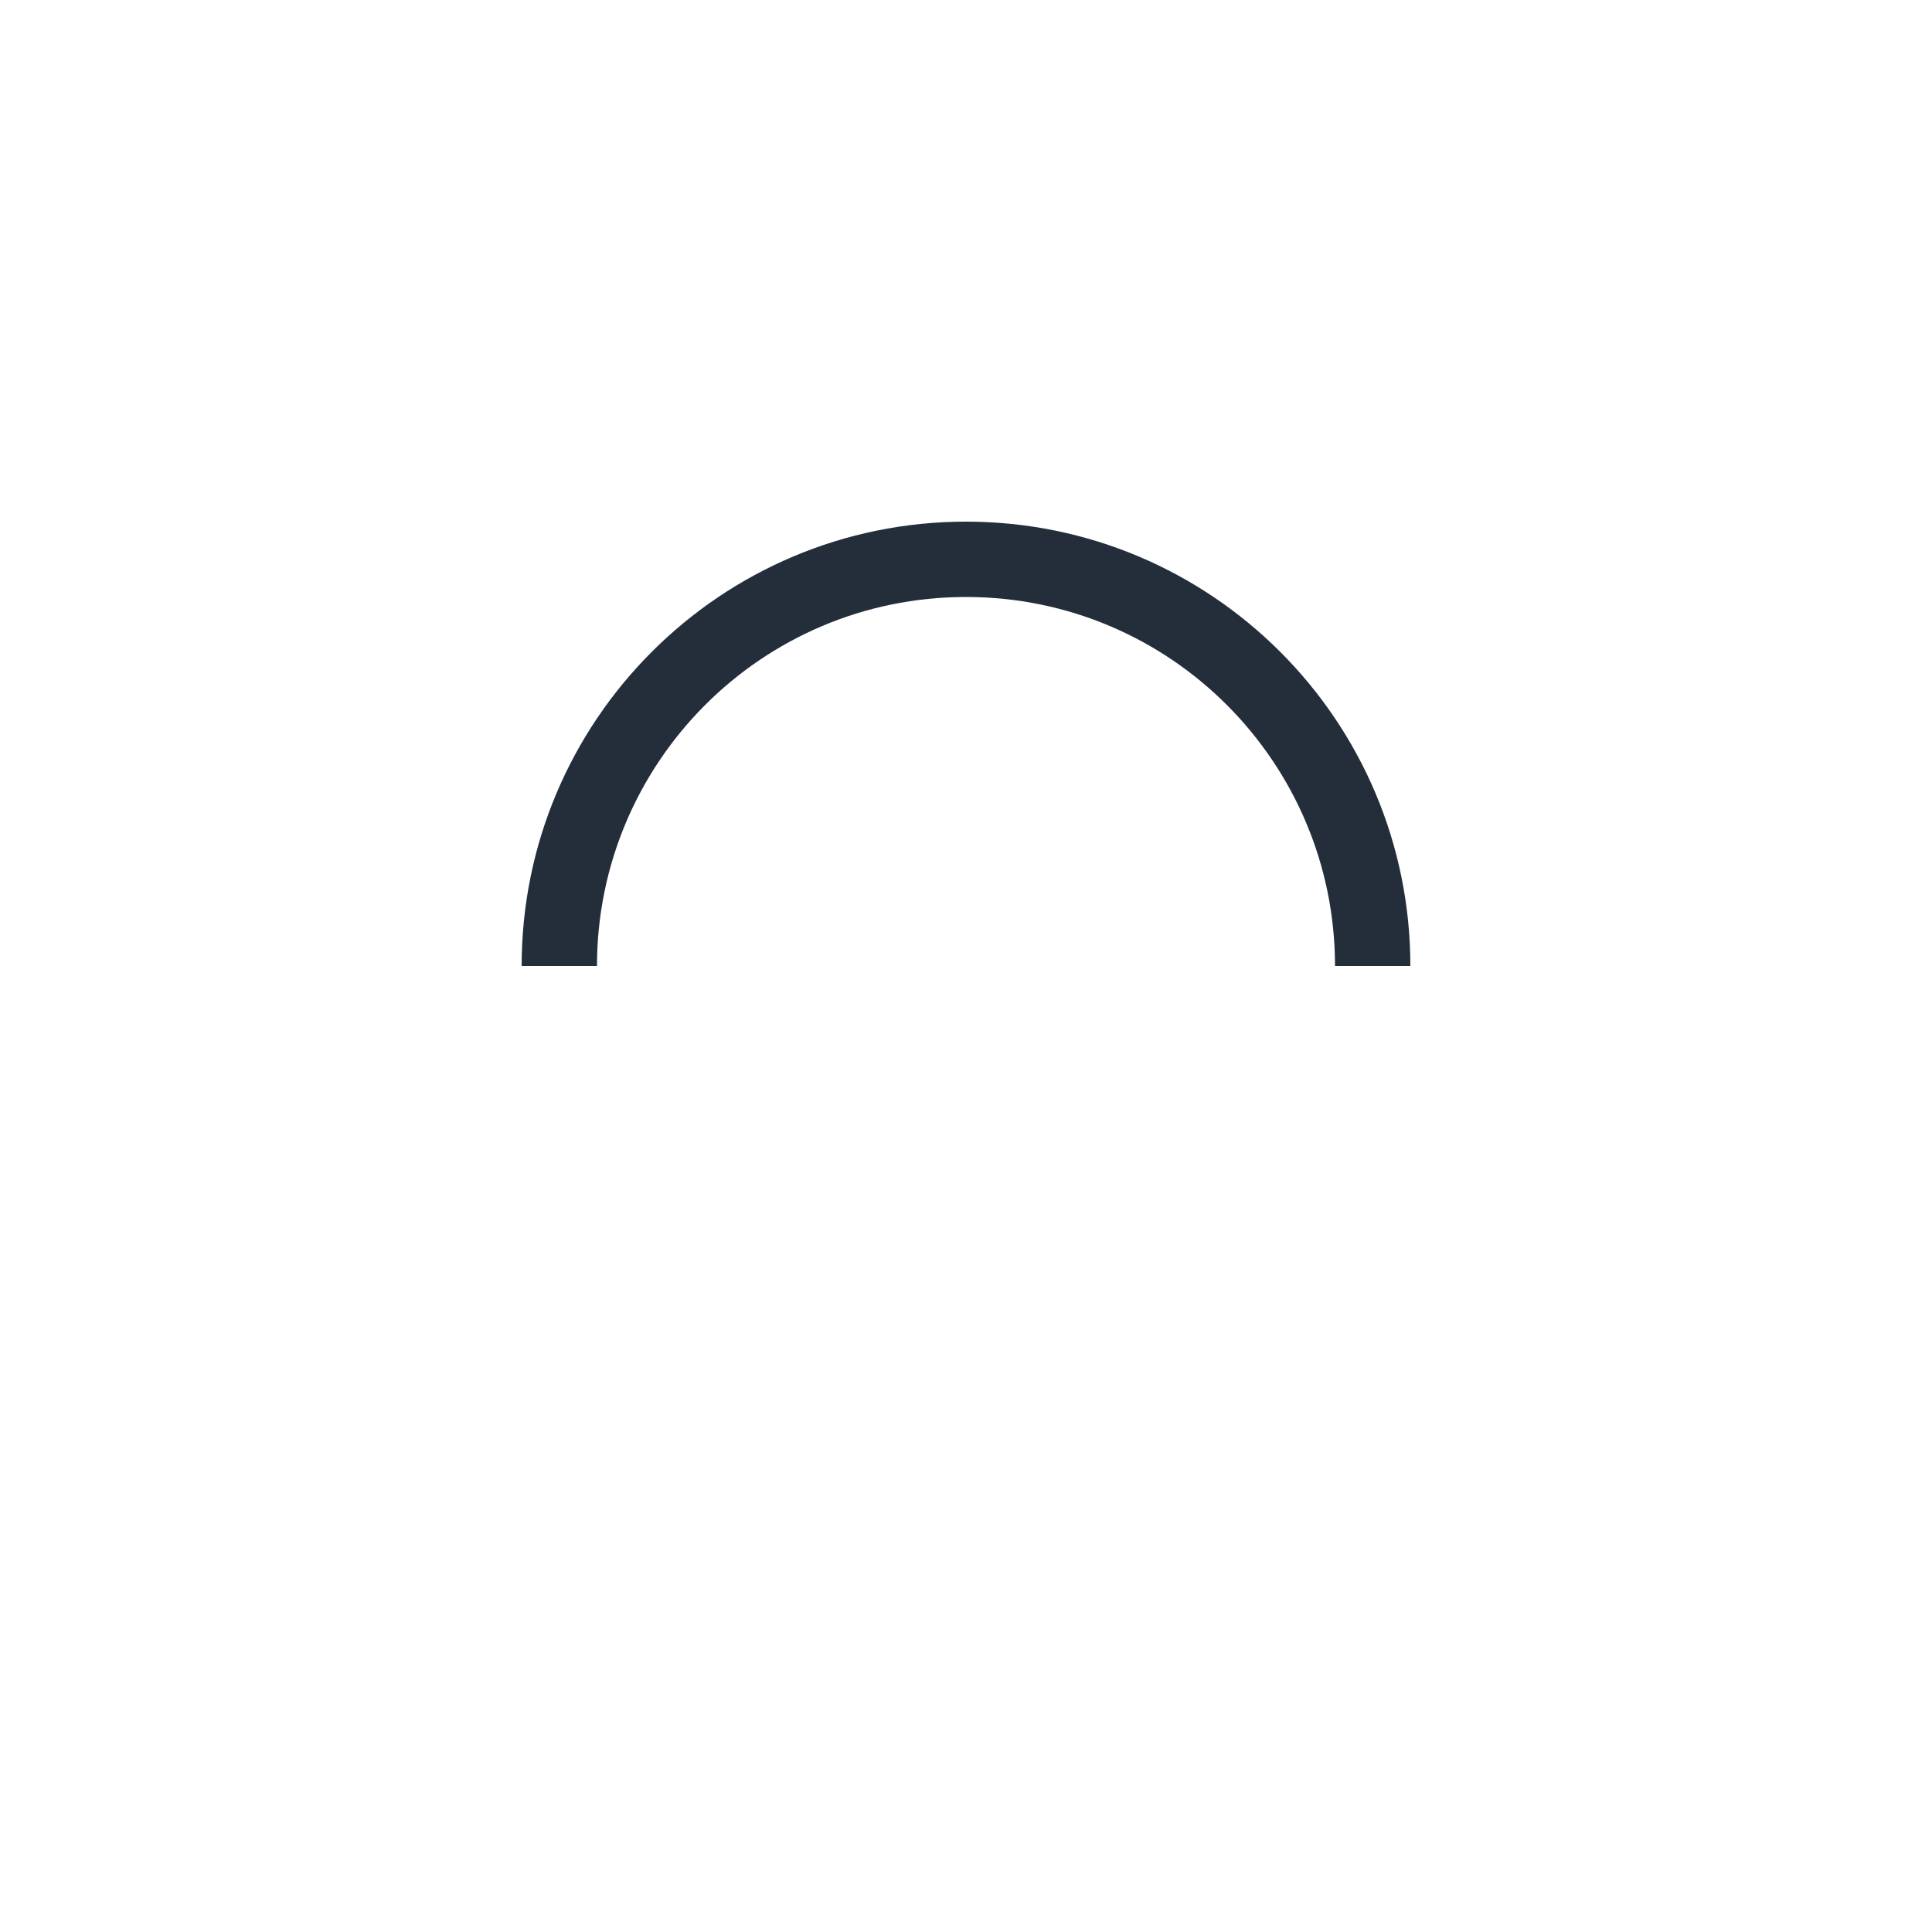
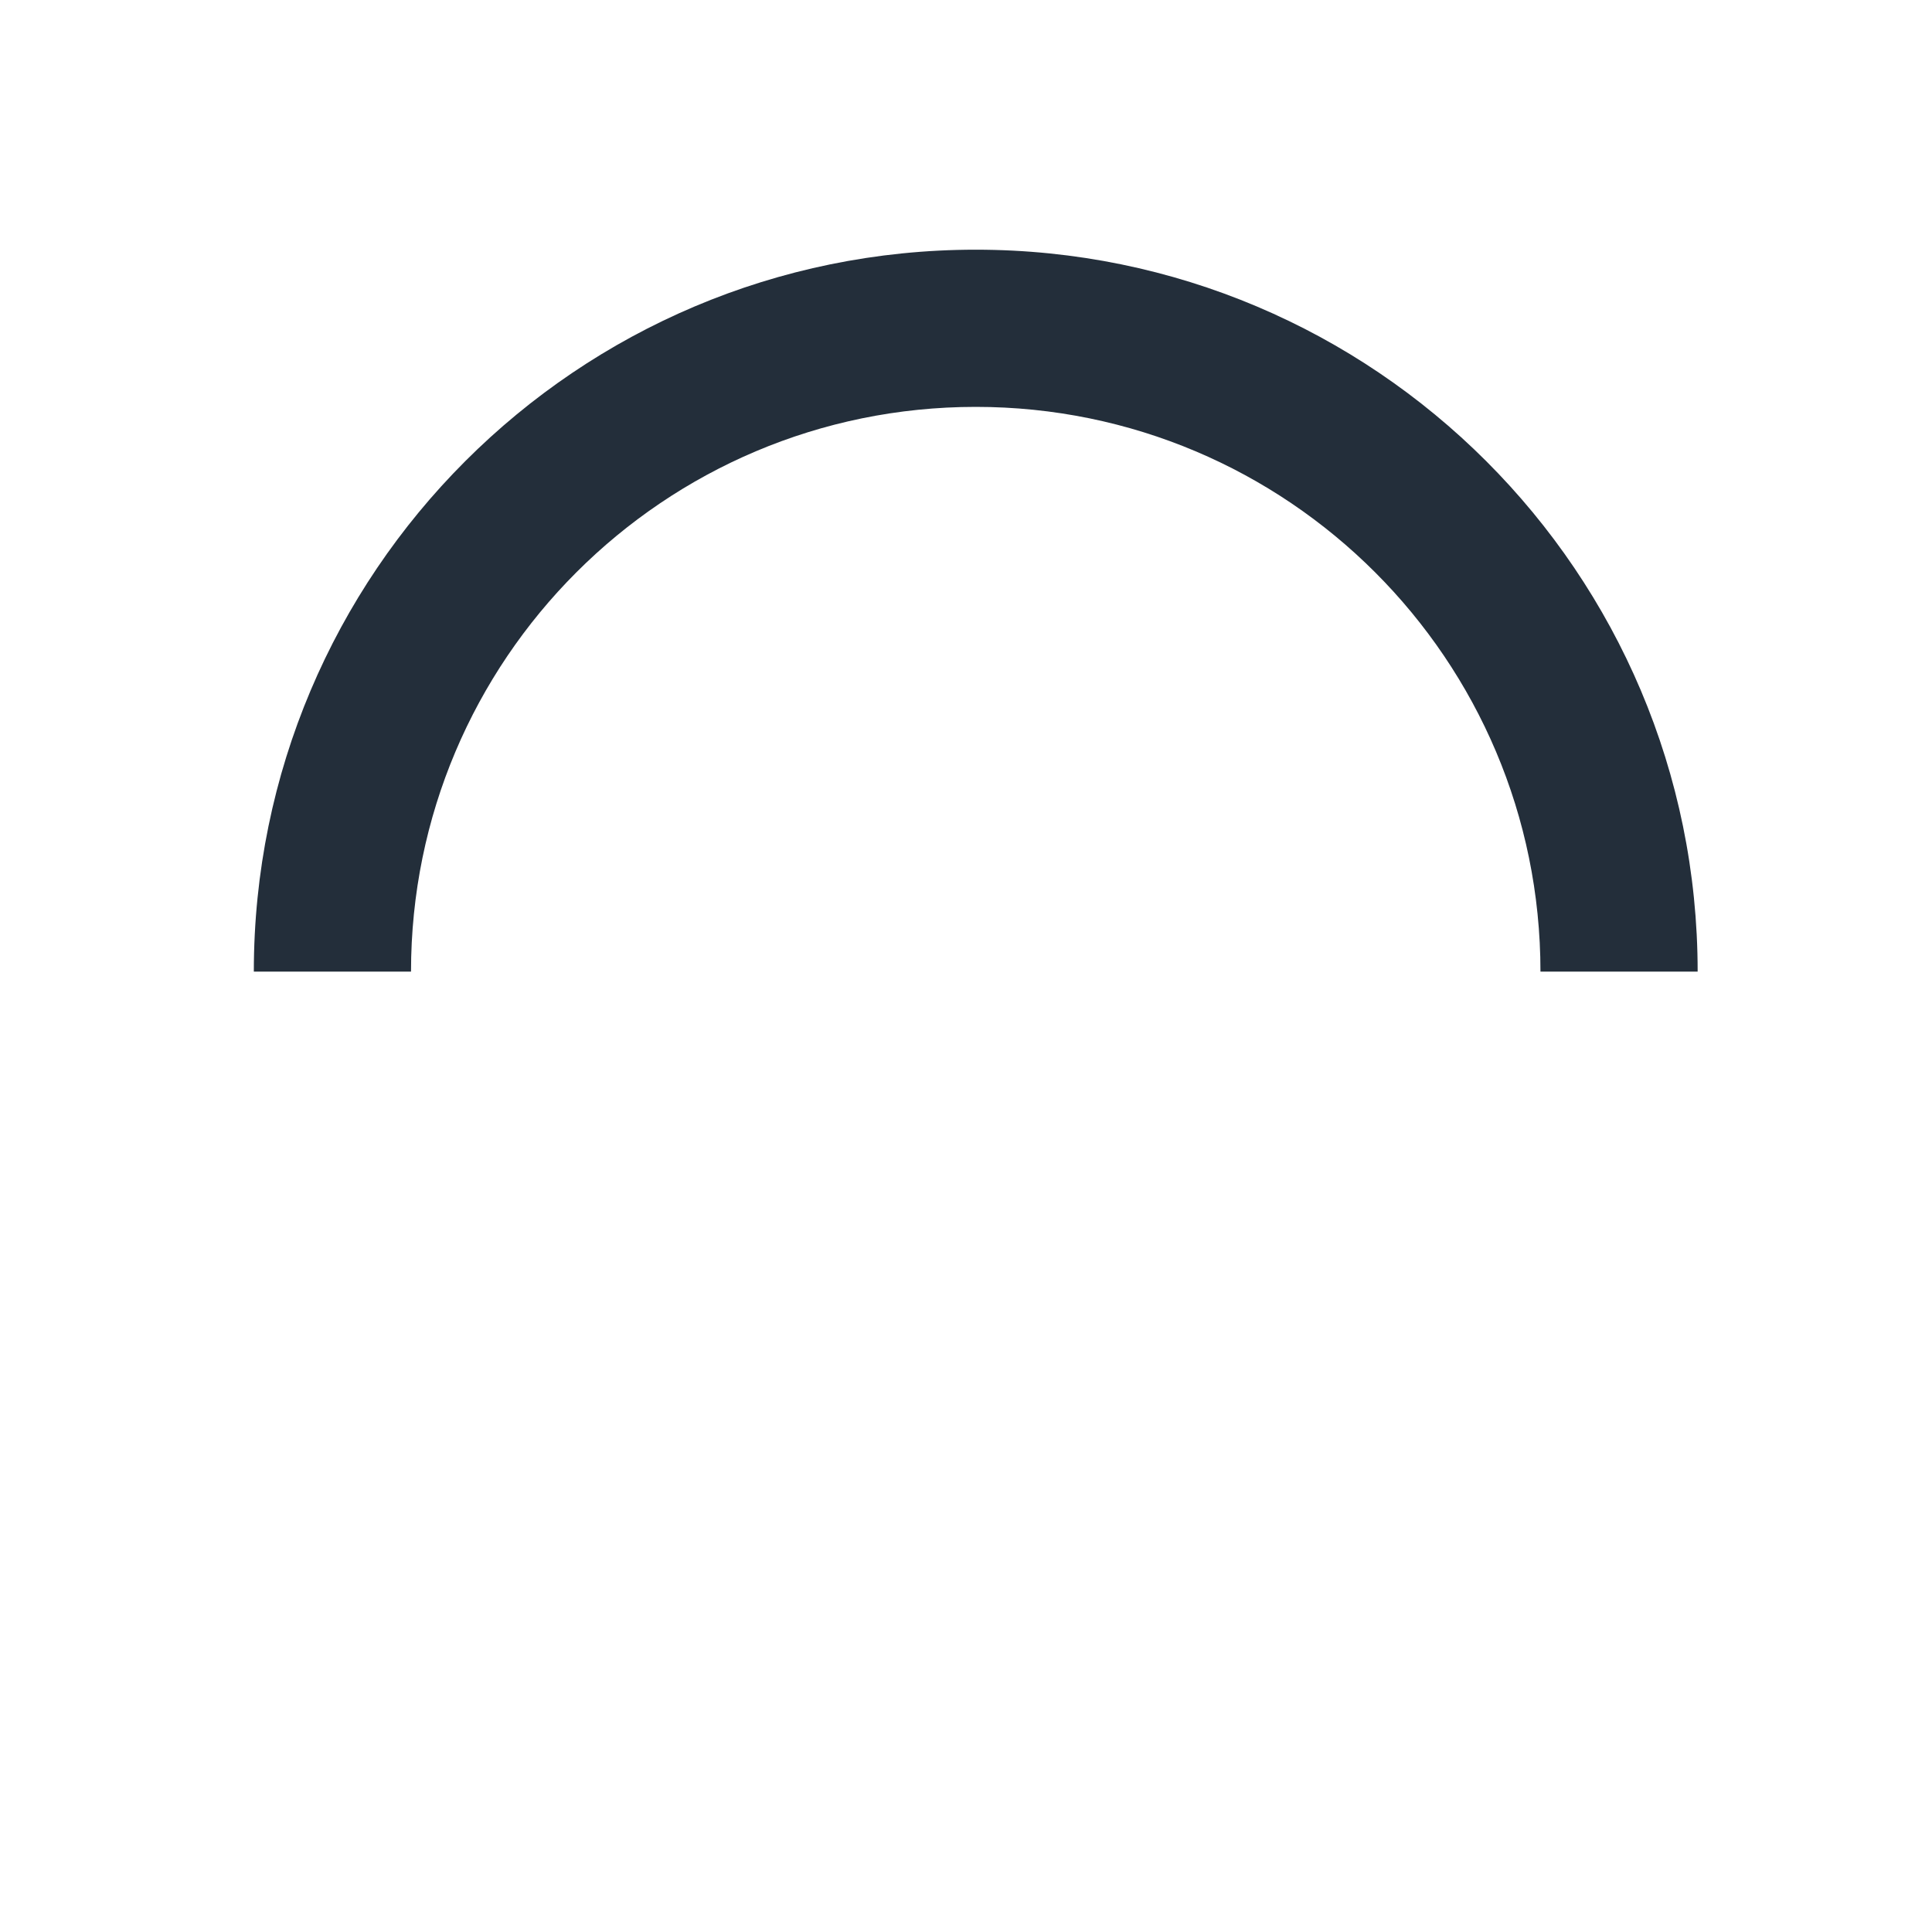
- <svg xmlns="http://www.w3.org/2000/svg" version="1.1" id="L9" x="0px" y="0px" viewBox="0 0 100 100" enable-background="new 0 0 0 0" xml:space="preserve">
-   <path fill="#232e3a" d="M73,50c0-12.7-10.3-23-23-23S27,37.3,27,50 M30.9,50c0-10.5,8.5-19.1,19.1-19.1S69.1,39.5,69.1,50">
-     <animateTransform attributeName="transform" attributeType="XML" type="rotate" dur="1s" from="0 50 50" to="360 50 50" repeatCount="indefinite" />
+ <svg xmlns="http://www.w3.org/2000/svg" version="1.1" id="loader-1" x="0px" y="0px" width="40px" height="40px" viewBox="0 0 50 50" style="enable-background:new 0 0 50 50;" xml:space="preserve">
+   <path fill="#232e3a" d="M43.935,25.145c0-10.318-8.364-18.683-18.683-18.683c-10.318,0-18.683,8.365-18.683,18.683h4.068c0-8.071,6.543-14.615,14.615-14.615c8.072,0,14.615,6.543,14.615,14.615H43.935z">
+     <animateTransform attributeType="xml" attributeName="transform" type="rotate" from="0 25 25" to="360 25 25" dur="0.6s" repeatCount="indefinite" />
  </path>
</svg>
